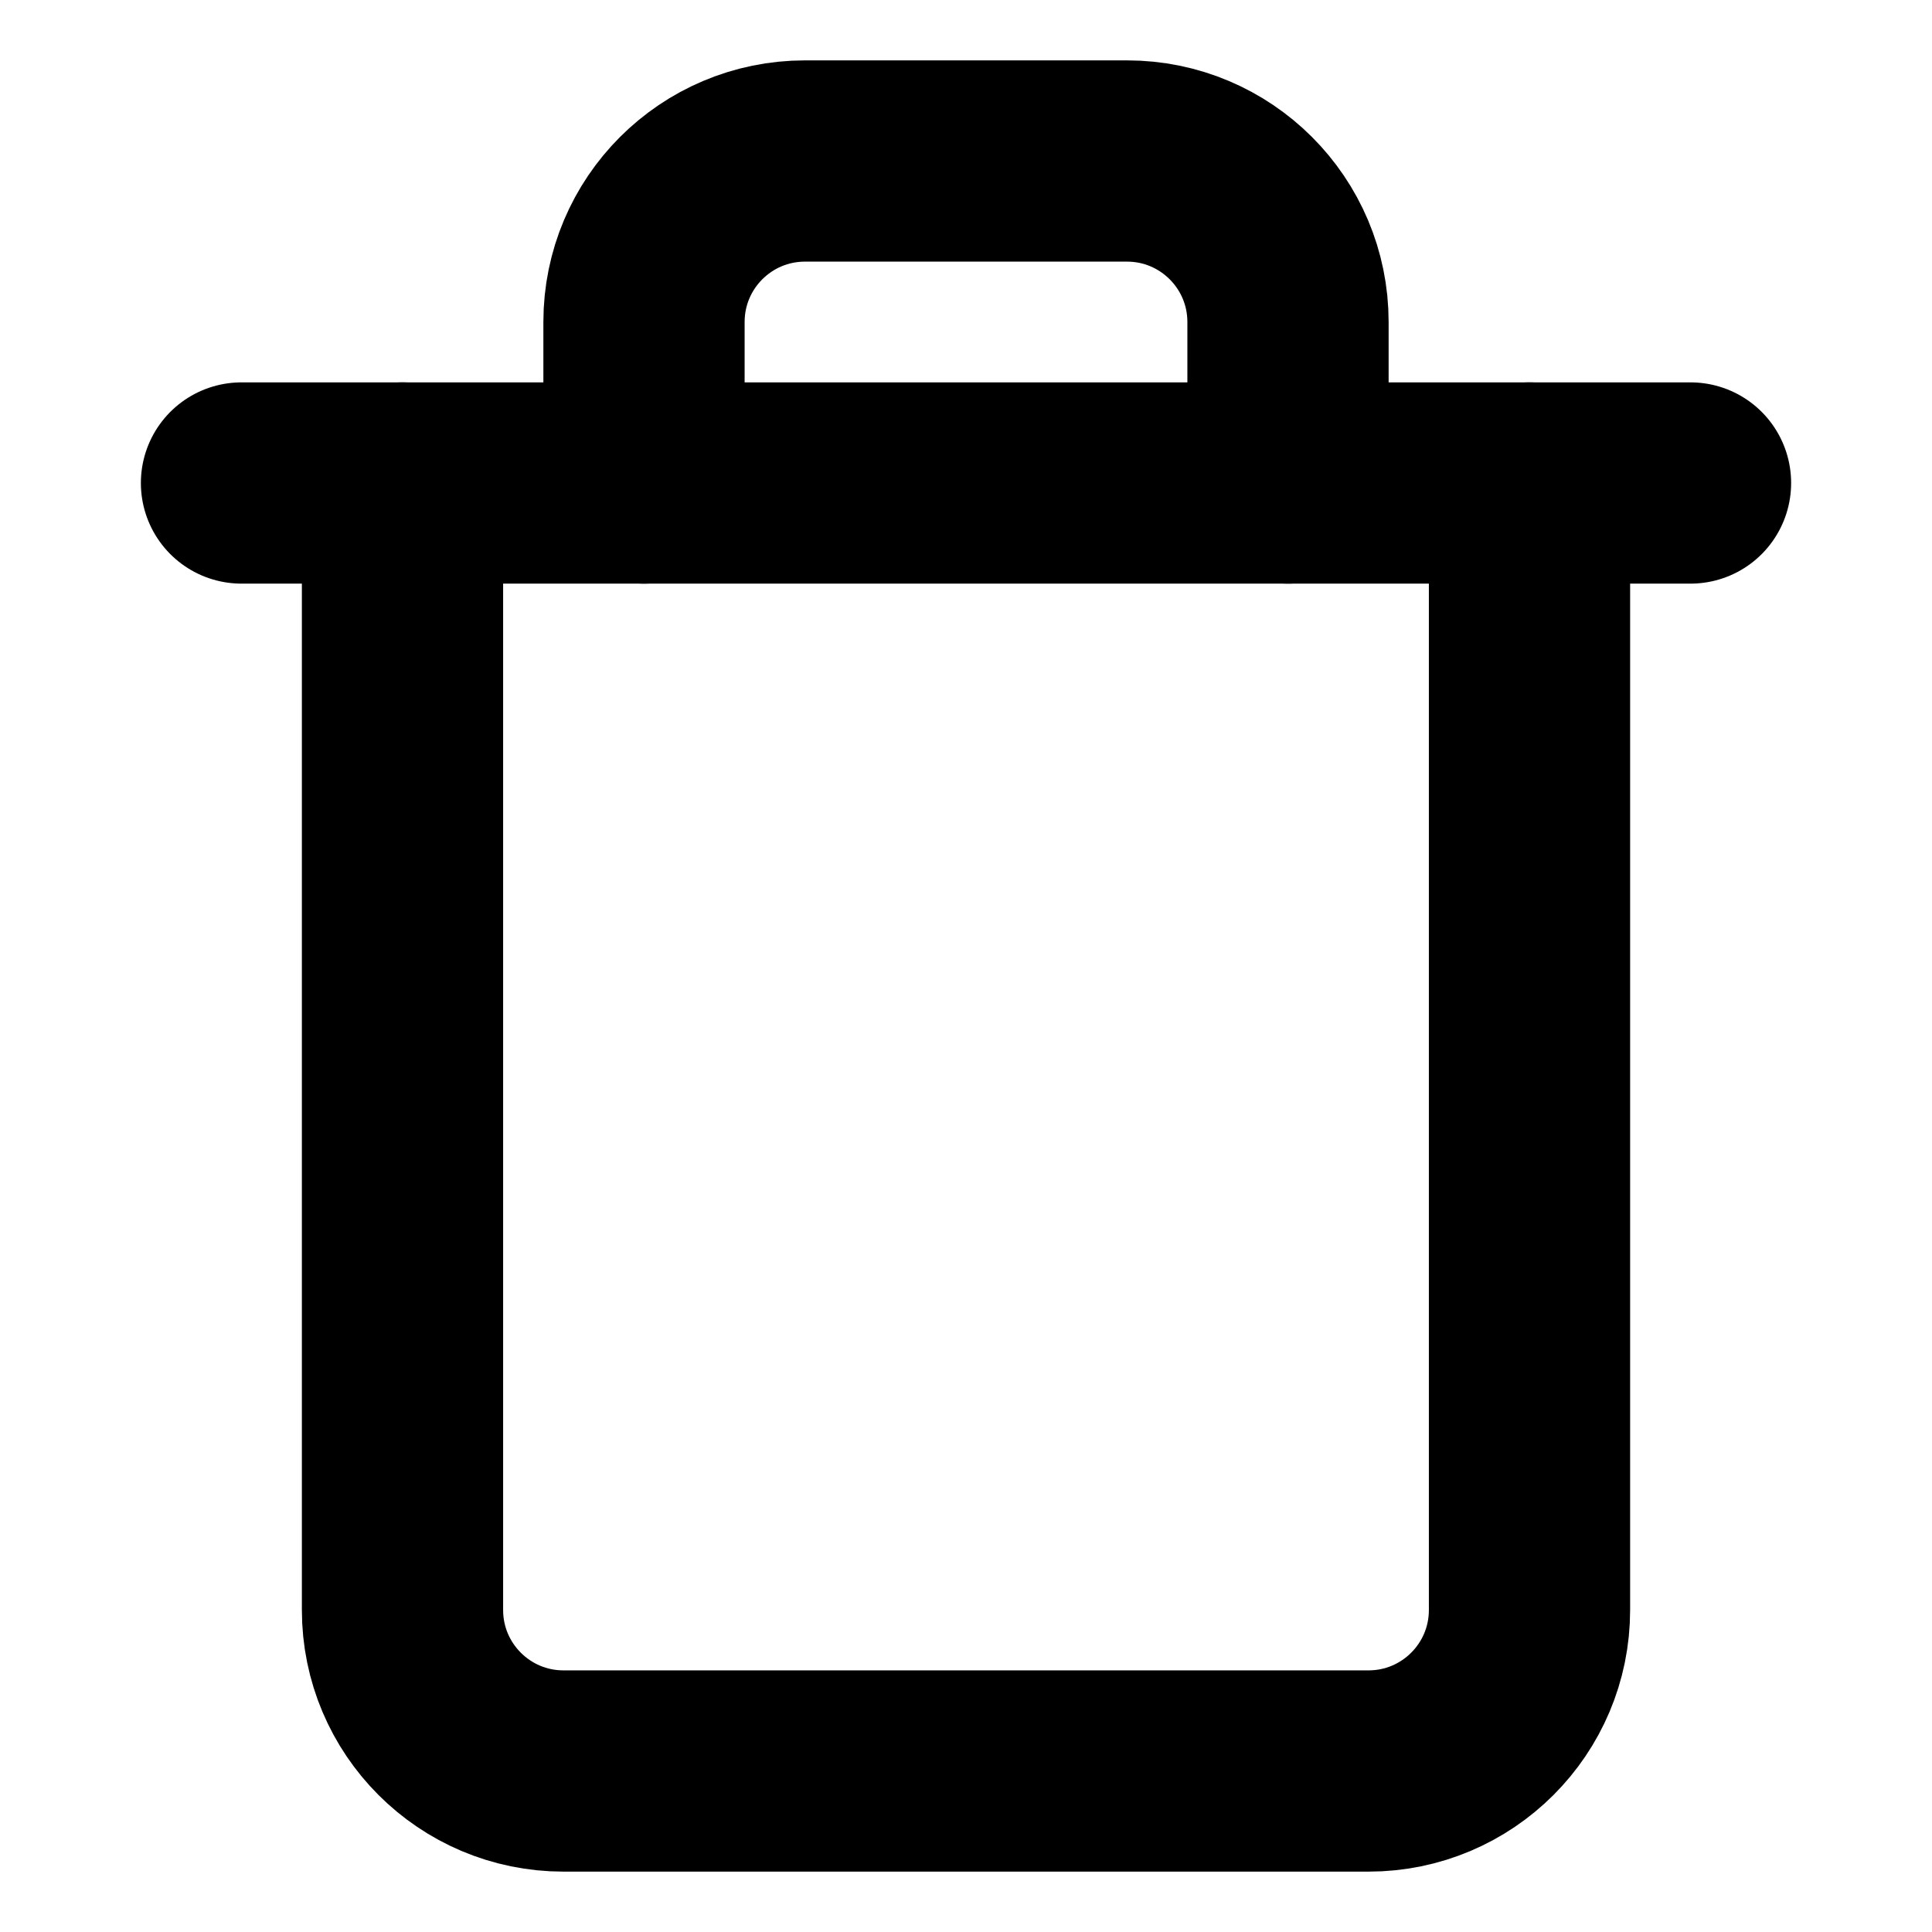
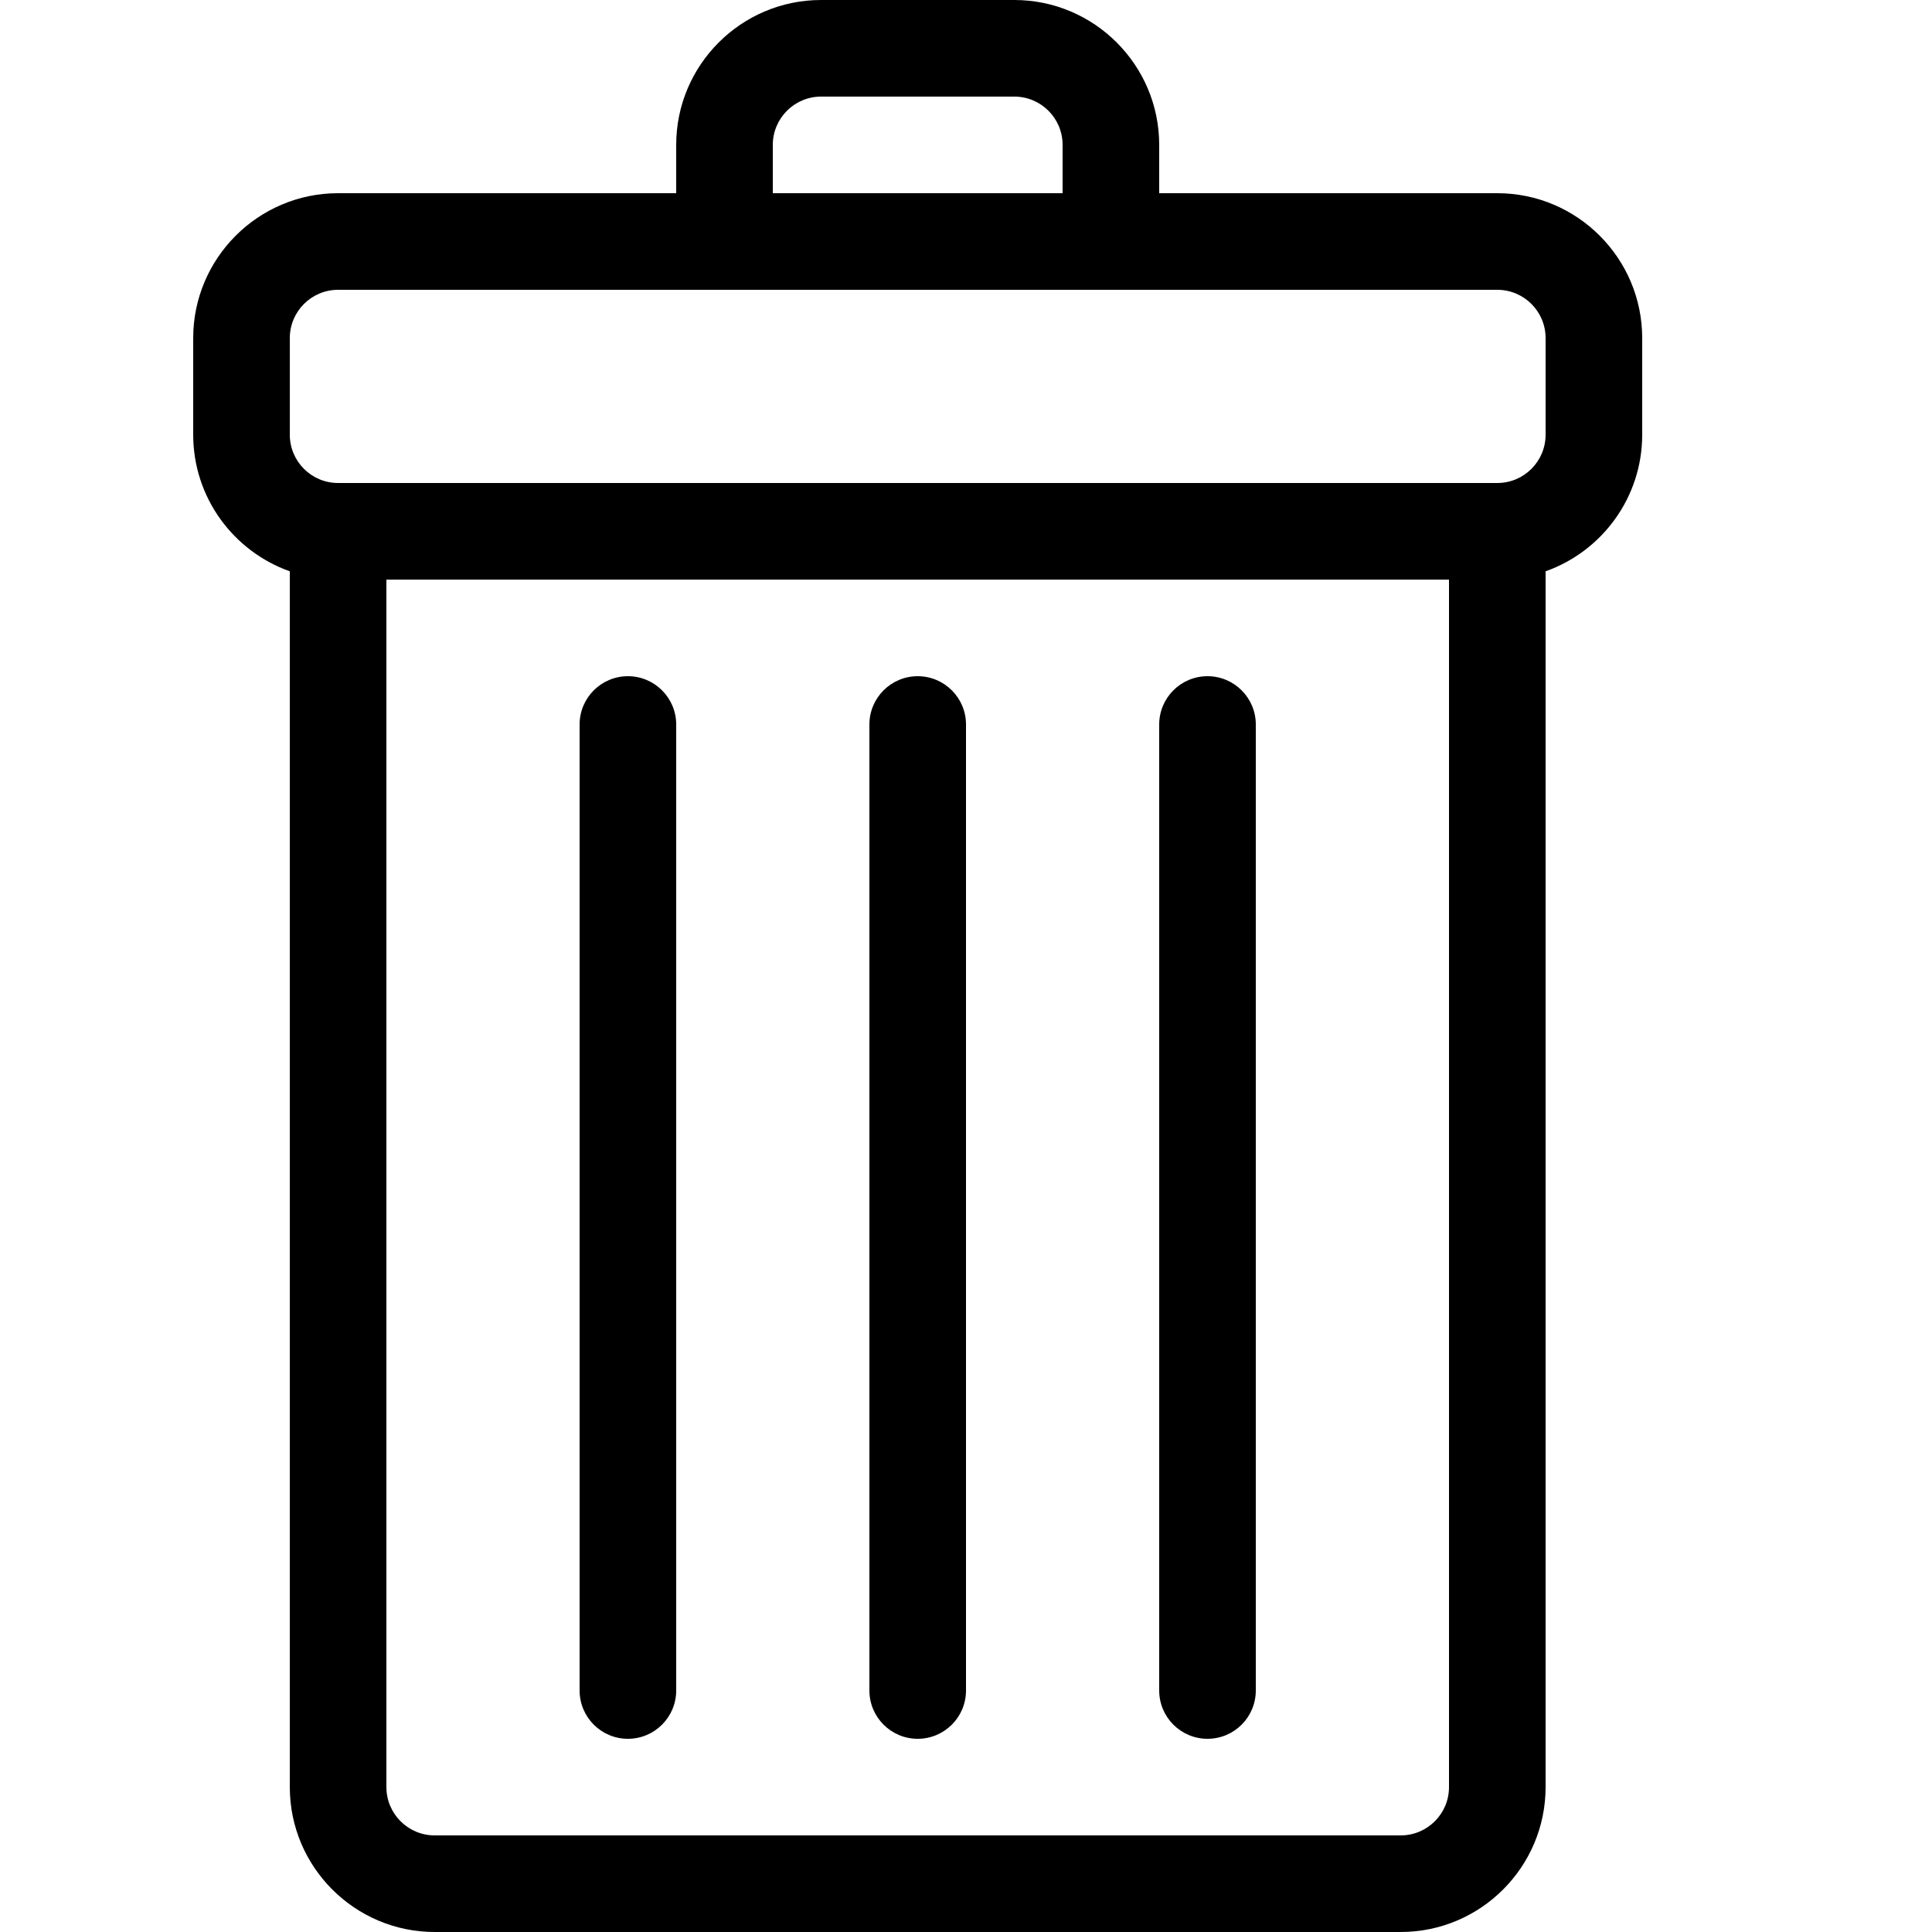
- <svg xmlns="http://www.w3.org/2000/svg" width="24" height="24" viewBox="0 0 24 24" fill="none" stroke="currentColor" stroke-width="2.5" stroke-linecap="round" stroke-linejoin="round" class="feather feather-trash">
-   <polyline points="3 6 5 6 21 6" />
-   <path d="M19 6v14a2 2 0 0 1-2 2H7a2 2 0 0 1-2-2V6m3 0V4a2 2 0 0 1 2-2h4a2 2 0 0 1 2 2v2" />
+ <svg xmlns="http://www.w3.org/2000/svg" version="1.1" width="20" height="20" viewBox="0 0 20 20">
+   <path fill="#000000" d="M15.5 2h-3.5v-0.5c0-0.827-0.673-1.5-1.5-1.5h-2c-0.827 0-1.5 0.673-1.5 1.5v0.5h-3.5c-0.827 0-1.5 0.673-1.5 1.5v1c0 0.652 0.418 1.208 1 1.414v12.586c0 0.827 0.673 1.5 1.5 1.5h10c0.827 0 1.5-0.673 1.5-1.5v-12.586c0.582-0.206 1-0.762 1-1.414v-1c0-0.827-0.673-1.5-1.5-1.5zM8 1.5c0-0.276 0.224-0.5 0.5-0.5h2c0.276 0 0.5 0.224 0.5 0.5v0.5h-3v-0.5zM14.5 19h-10c-0.276 0-0.5-0.224-0.5-0.5v-12.5h11v12.5c0 0.276-0.224 0.5-0.5 0.5zM16 4.5c0 0.276-0.224 0.5-0.5 0.5h-12c-0.276 0-0.5-0.224-0.5-0.5v-1c0-0.276 0.224-0.5 0.5-0.5h12c0.276 0 0.5 0.224 0.5 0.5v1z" />
+   <path fill="#000000" d="M12.5 7c-0.276 0-0.5 0.224-0.5 0.5v10c0 0.276 0.224 0.5 0.5 0.5s0.5-0.224 0.5-0.5v-10c0-0.276-0.224-0.5-0.5-0.5z" />
+   <path fill="#000000" d="M9.5 7c-0.276 0-0.5 0.224-0.5 0.5v10c0 0.276 0.224 0.5 0.5 0.5s0.5-0.224 0.5-0.5v-10c0-0.276-0.224-0.5-0.5-0.5z" />
+   <path fill="#000000" d="M6.5 7c-0.276 0-0.5 0.224-0.5 0.5v10c0 0.276 0.224 0.5 0.5 0.5s0.5-0.224 0.5-0.5v-10c0-0.276-0.224-0.5-0.5-0.5z" />
</svg>
